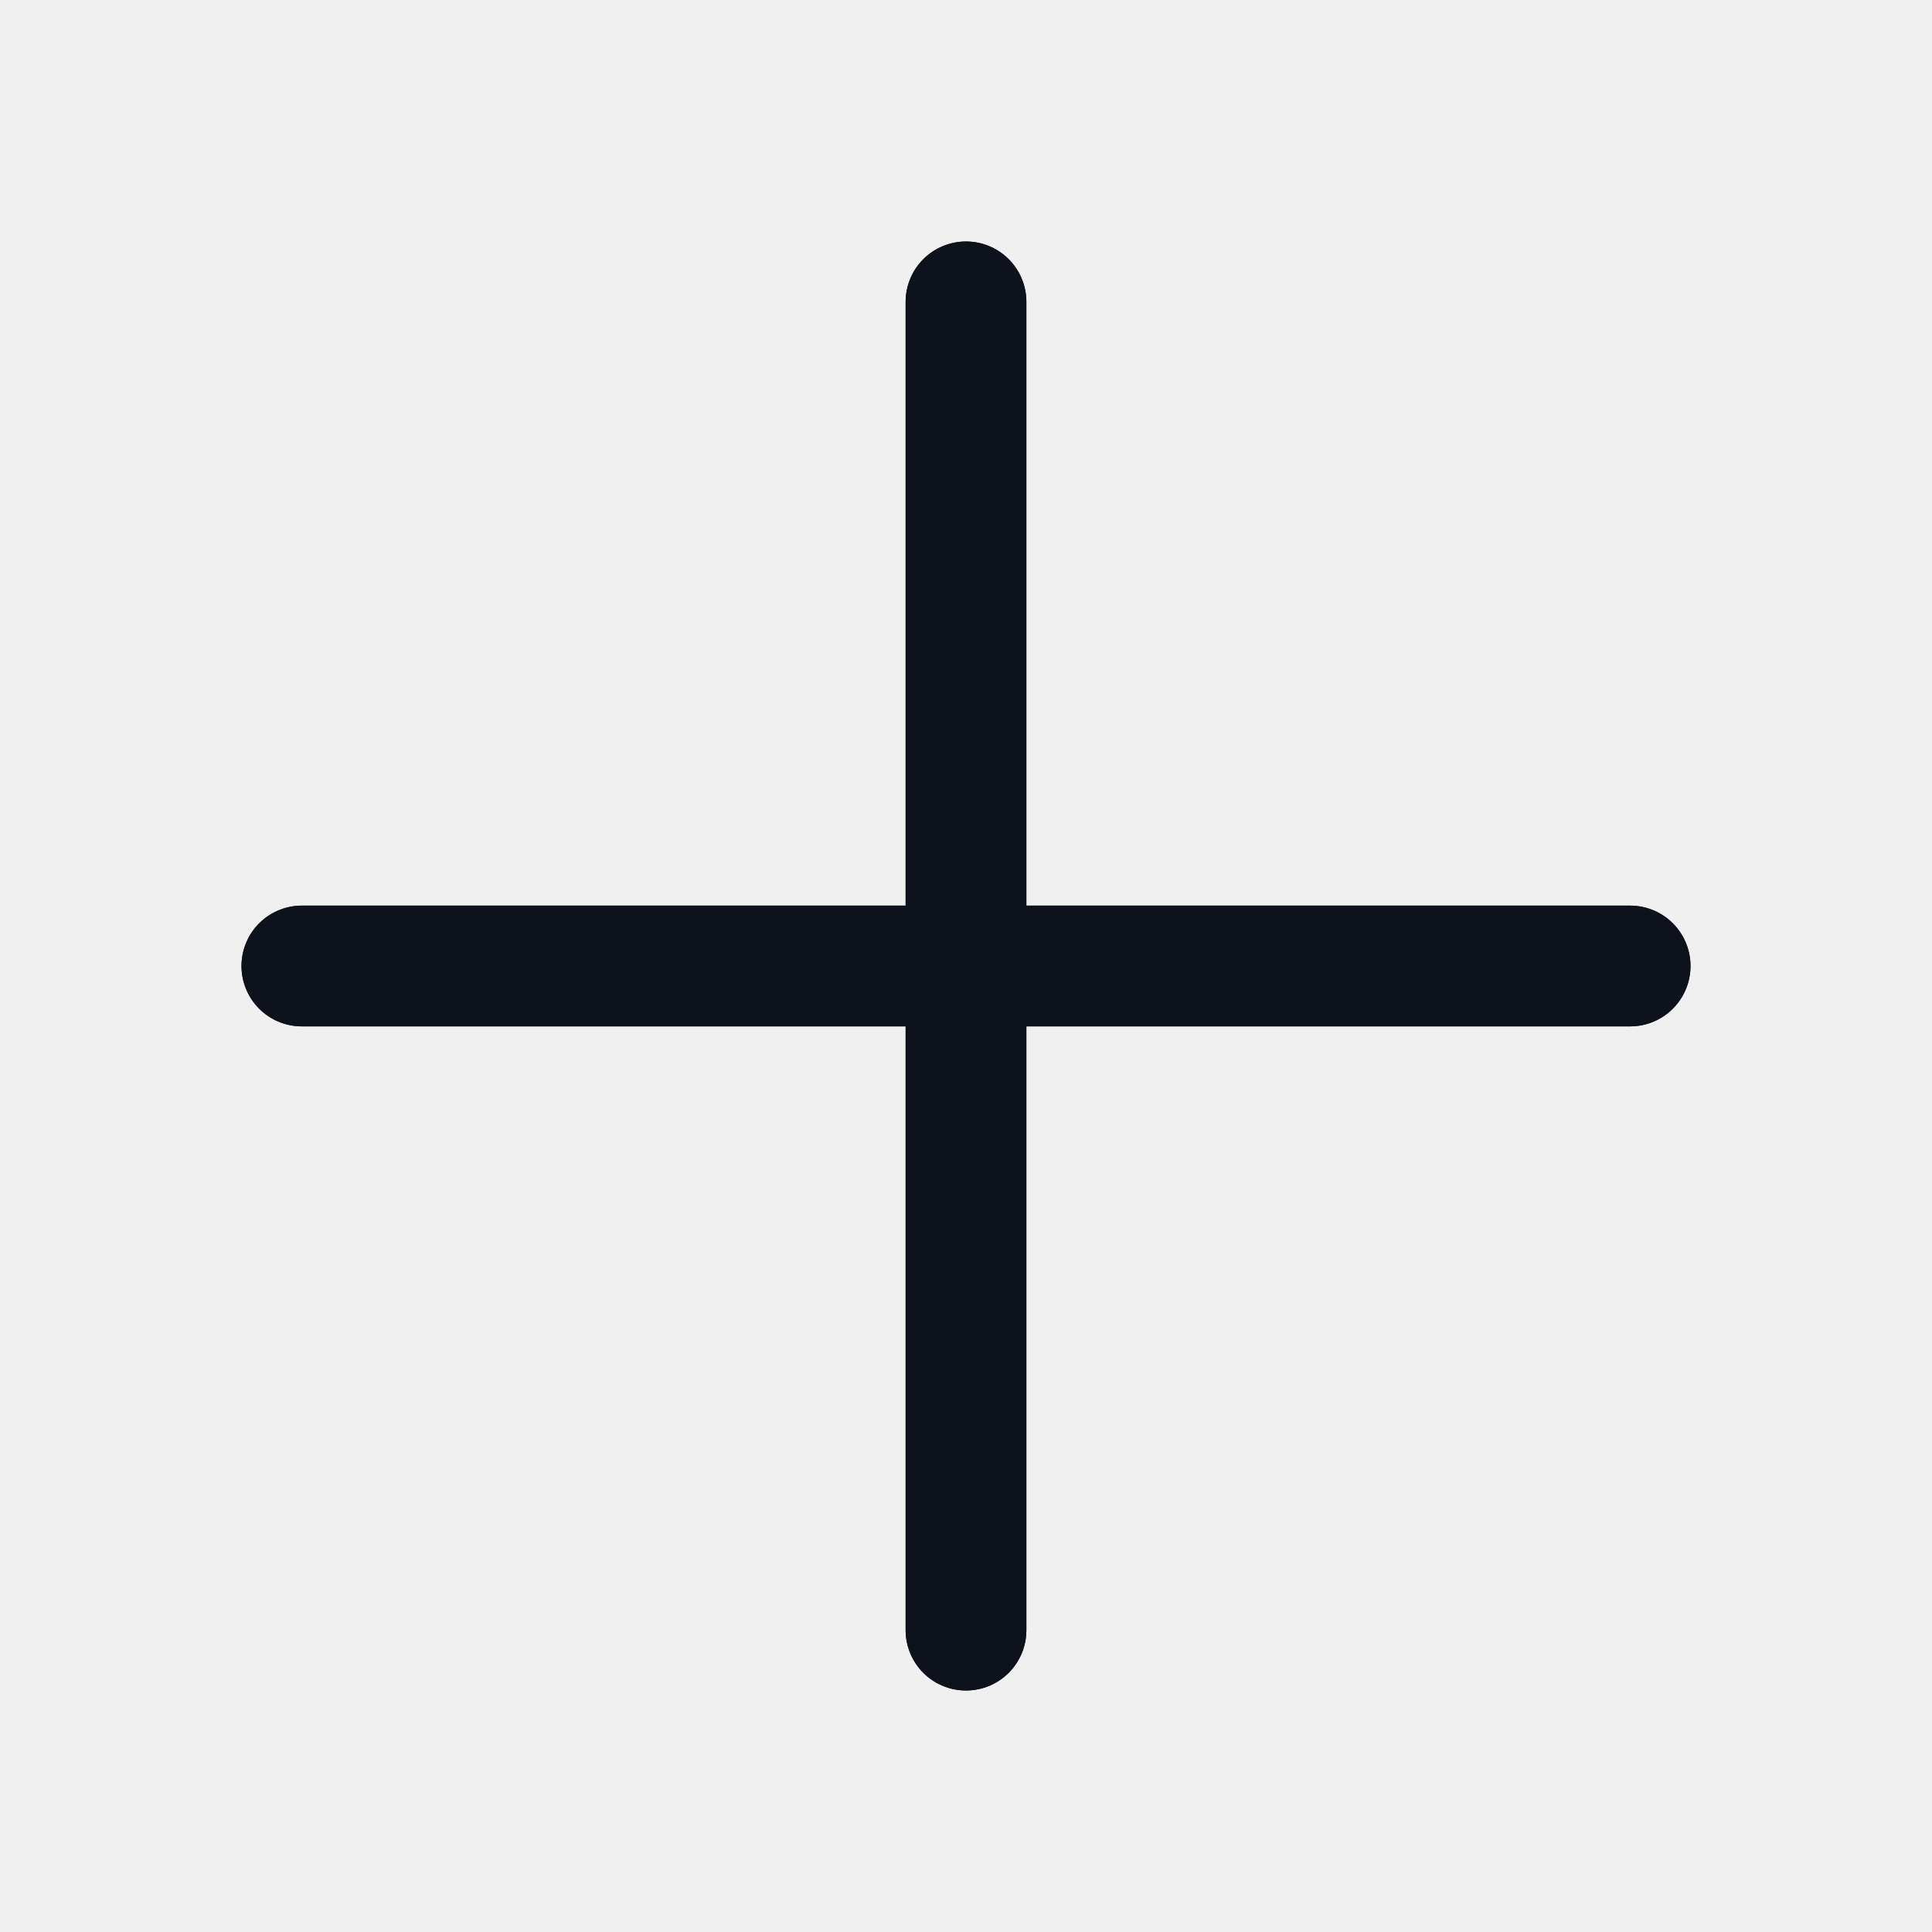
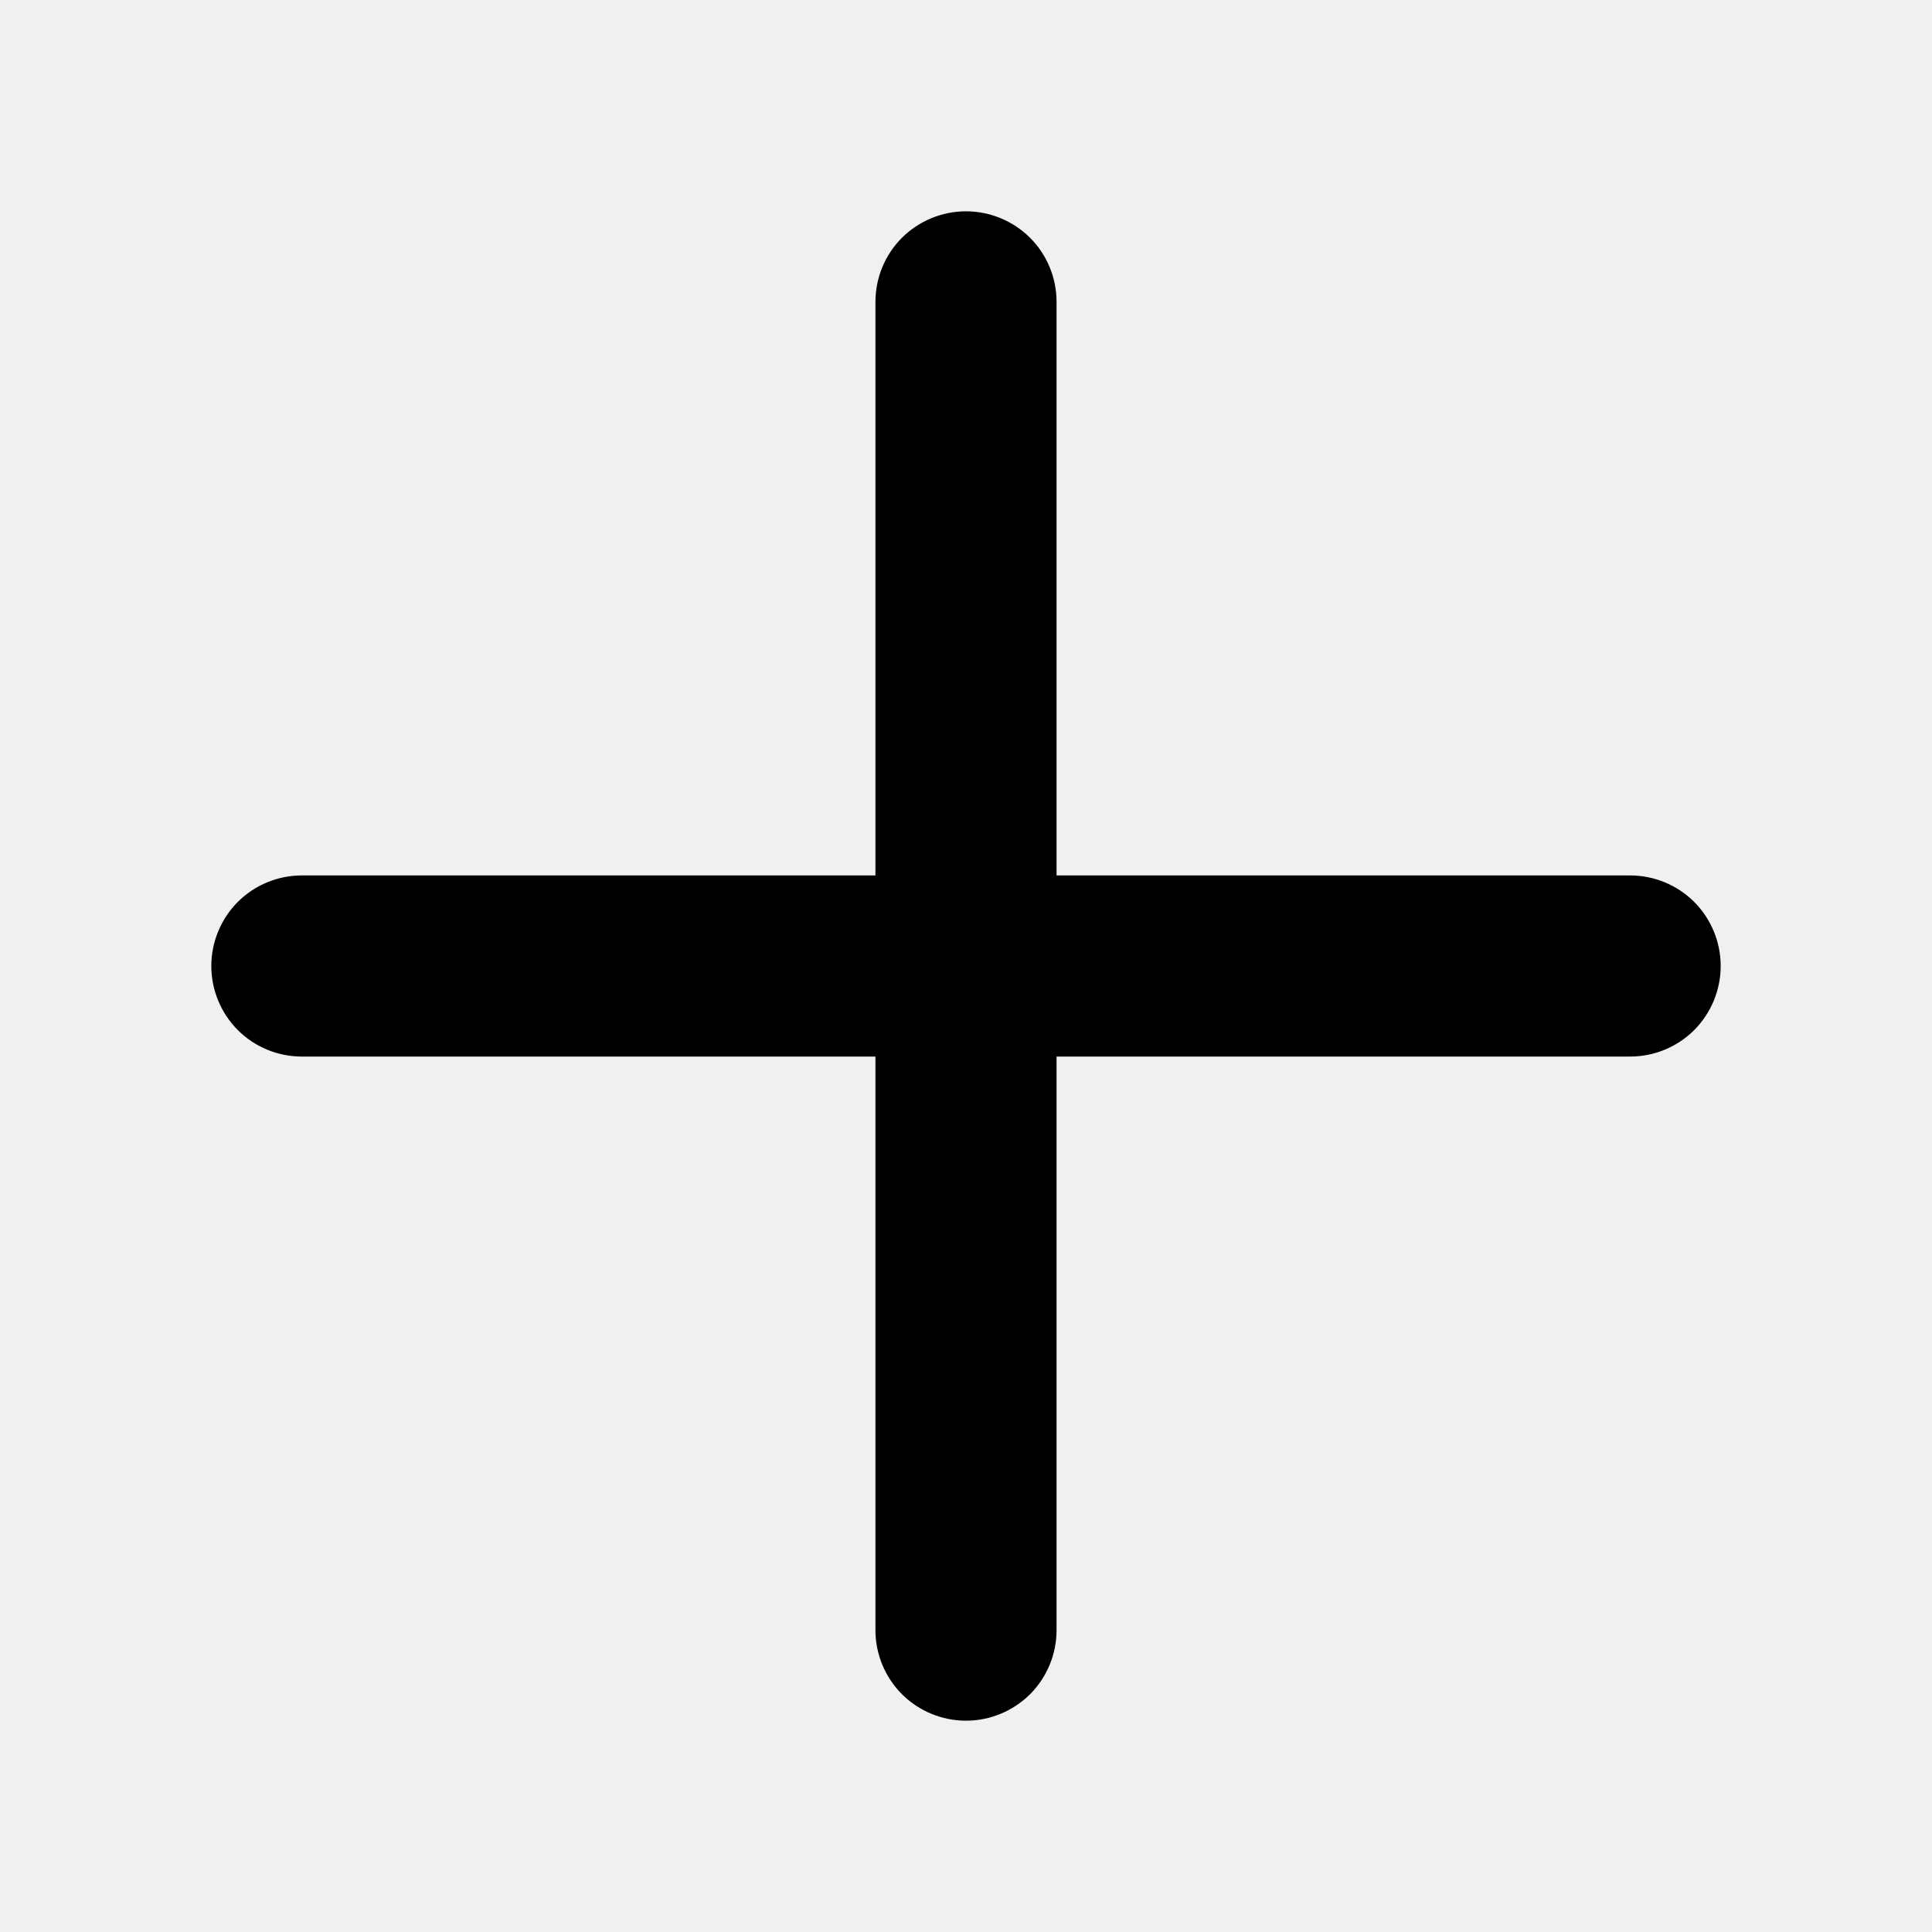
- <svg xmlns="http://www.w3.org/2000/svg" xmlns:xlink="http://www.w3.org/1999/xlink" preserveAspectRatio="none" overflow="visible" style="display: block;" width="20" height="20" viewBox="0 0 20 20" fill="none">
-   <g id="Plus">
-     <g id="Vector">
-       <use xlink:href="#stroke0_0_215" fill="#0D121C" style="fill:#0D121C;fill:color(display-p3 0.051 0.071 0.11);fill-opacity:1;" />
-       <mask id="stroke1_0_215" fill="white">
-         <use xlink:href="#stroke0_0_215" />
-       </mask>
-       <path d="M17.5 10C17.5 10.166 17.434 10.325 17.317 10.442C17.2 10.559 17.041 10.625 16.875 10.625H10.625V16.875C10.625 17.041 10.559 17.2 10.442 17.317C10.325 17.434 10.166 17.5 10 17.5C9.834 17.5 9.675 17.434 9.558 17.317C9.441 17.2 9.375 17.041 9.375 16.875V10.625H3.125C2.959 10.625 2.8 10.559 2.683 10.442C2.566 10.325 2.5 10.166 2.5 10C2.5 9.834 2.566 9.675 2.683 9.558C2.8 9.441 2.959 9.375 3.125 9.375H9.375V3.125C9.375 2.959 9.441 2.8 9.558 2.683C9.675 2.566 9.834 2.5 10 2.5C10.166 2.5 10.325 2.566 10.442 2.683C10.559 2.8 10.625 2.959 10.625 3.125V9.375H16.875C17.041 9.375 17.2 9.441 17.317 9.558C17.434 9.675 17.5 9.834 17.5 10Z" stroke-width="2" stroke="#0D121C" style="stroke:#0D121C;stroke:color(display-p3 0.051 0.071 0.11);stroke-opacity:1;" mask="url(#stroke1_0_215)" />
-     </g>
-   </g>
-   <defs>
-     <path id="stroke0_0_215" d="M17.5 10C17.5 10.166 17.434 10.325 17.317 10.442C17.2 10.559 17.041 10.625 16.875 10.625H10.625V16.875C10.625 17.041 10.559 17.2 10.442 17.317C10.325 17.434 10.166 17.5 10 17.5C9.834 17.5 9.675 17.434 9.558 17.317C9.441 17.2 9.375 17.041 9.375 16.875V10.625H3.125C2.959 10.625 2.8 10.559 2.683 10.442C2.566 10.325 2.5 10.166 2.5 10C2.5 9.834 2.566 9.675 2.683 9.558C2.8 9.441 2.959 9.375 3.125 9.375H9.375V3.125C9.375 2.959 9.441 2.8 9.558 2.683C9.675 2.566 9.834 2.5 10 2.5C10.166 2.5 10.325 2.566 10.442 2.683C10.559 2.8 10.625 2.959 10.625 3.125V9.375H16.875C17.041 9.375 17.2 9.441 17.317 9.558C17.434 9.675 17.5 9.834 17.5 10Z" />
-   </defs>
+ <svg xmlns="http://www.w3.org/2000/svg" width="24" height="24" viewBox="0 0 24 24" fill="none">
+   <path d="M21.375 12C21.375 12.298 21.256 12.585 21.046 12.796C20.834 13.007 20.548 13.125 20.25 13.125H13.125V20.25C13.125 20.548 13.007 20.834 12.796 21.046C12.585 21.256 12.298 21.375 12 21.375C11.702 21.375 11.415 21.256 11.204 21.046C10.993 20.834 10.875 20.548 10.875 20.25V13.125H3.75C3.452 13.125 3.165 13.007 2.954 12.796C2.744 12.585 2.625 12.298 2.625 12C2.625 11.702 2.744 11.415 2.954 11.204C3.165 10.993 3.452 10.875 3.75 10.875H10.875V3.75C10.875 3.452 10.993 3.165 11.204 2.954C11.415 2.744 11.702 2.625 12 2.625C12.298 2.625 12.585 2.744 12.796 2.954C13.007 3.165 13.125 3.452 13.125 3.75V10.875H20.25C20.548 10.875 20.834 10.993 21.046 11.204C21.256 11.415 21.375 11.702 21.375 12Z" fill="#000" />
</svg>
